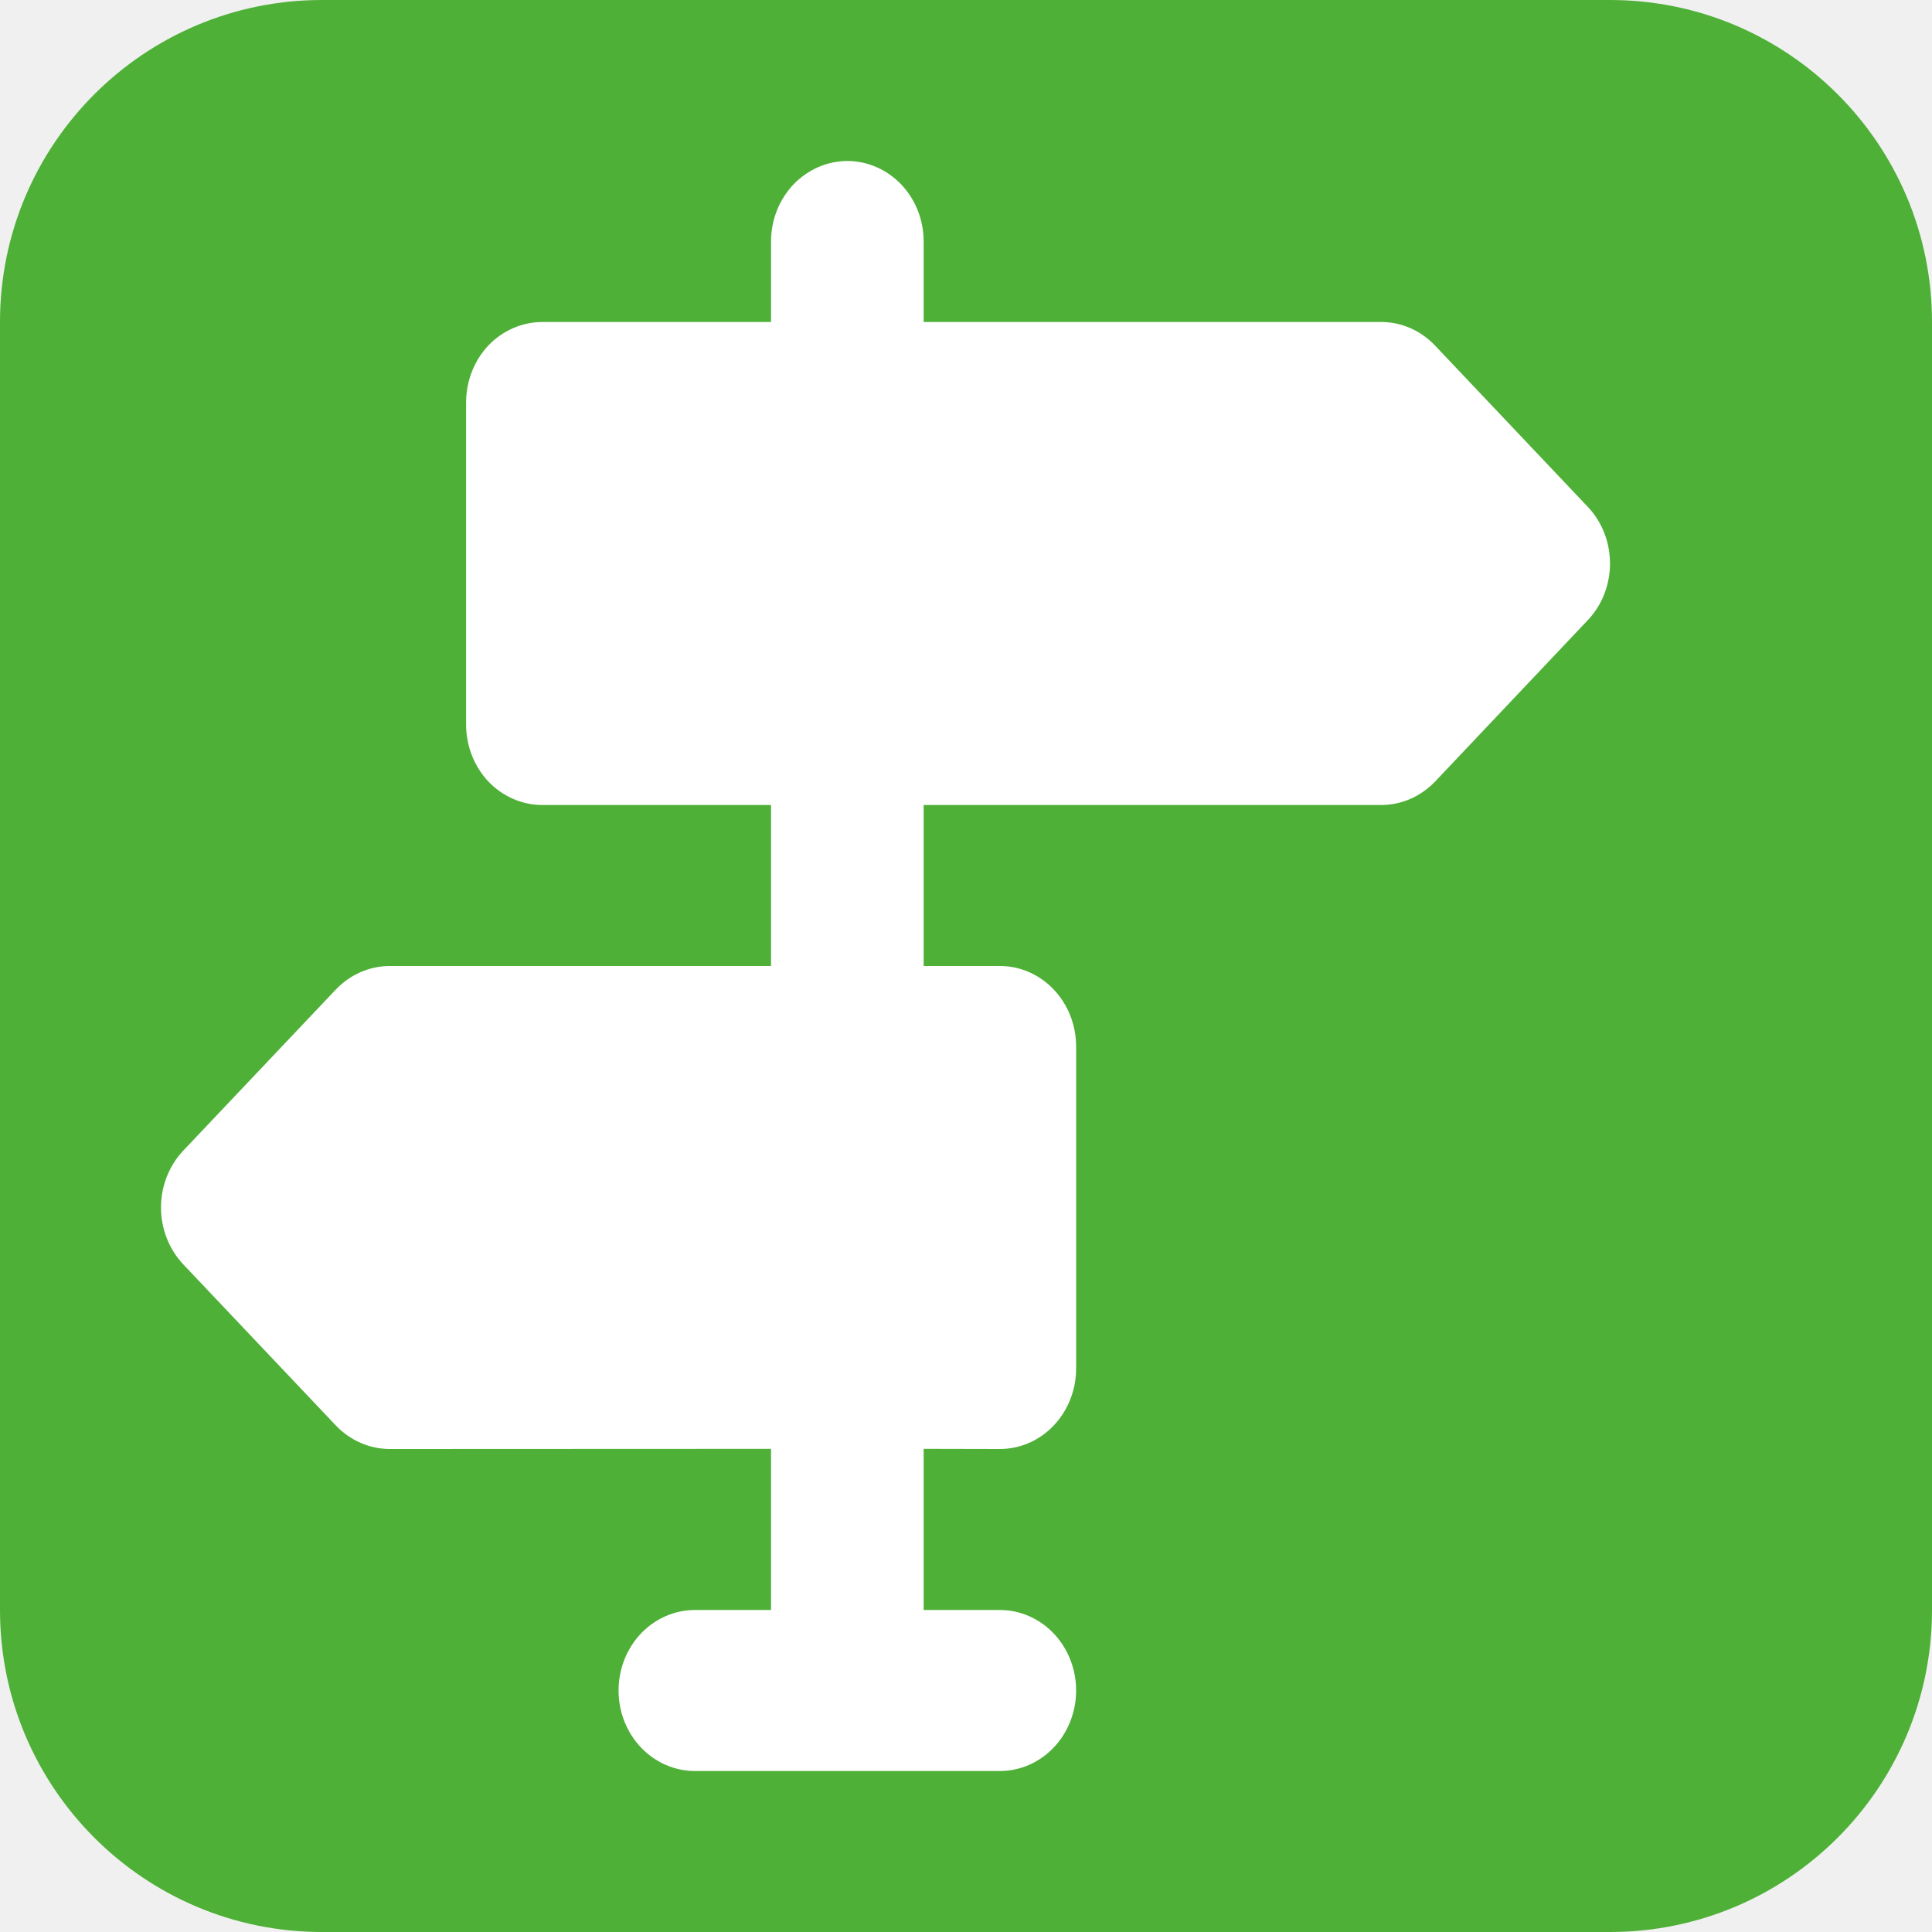
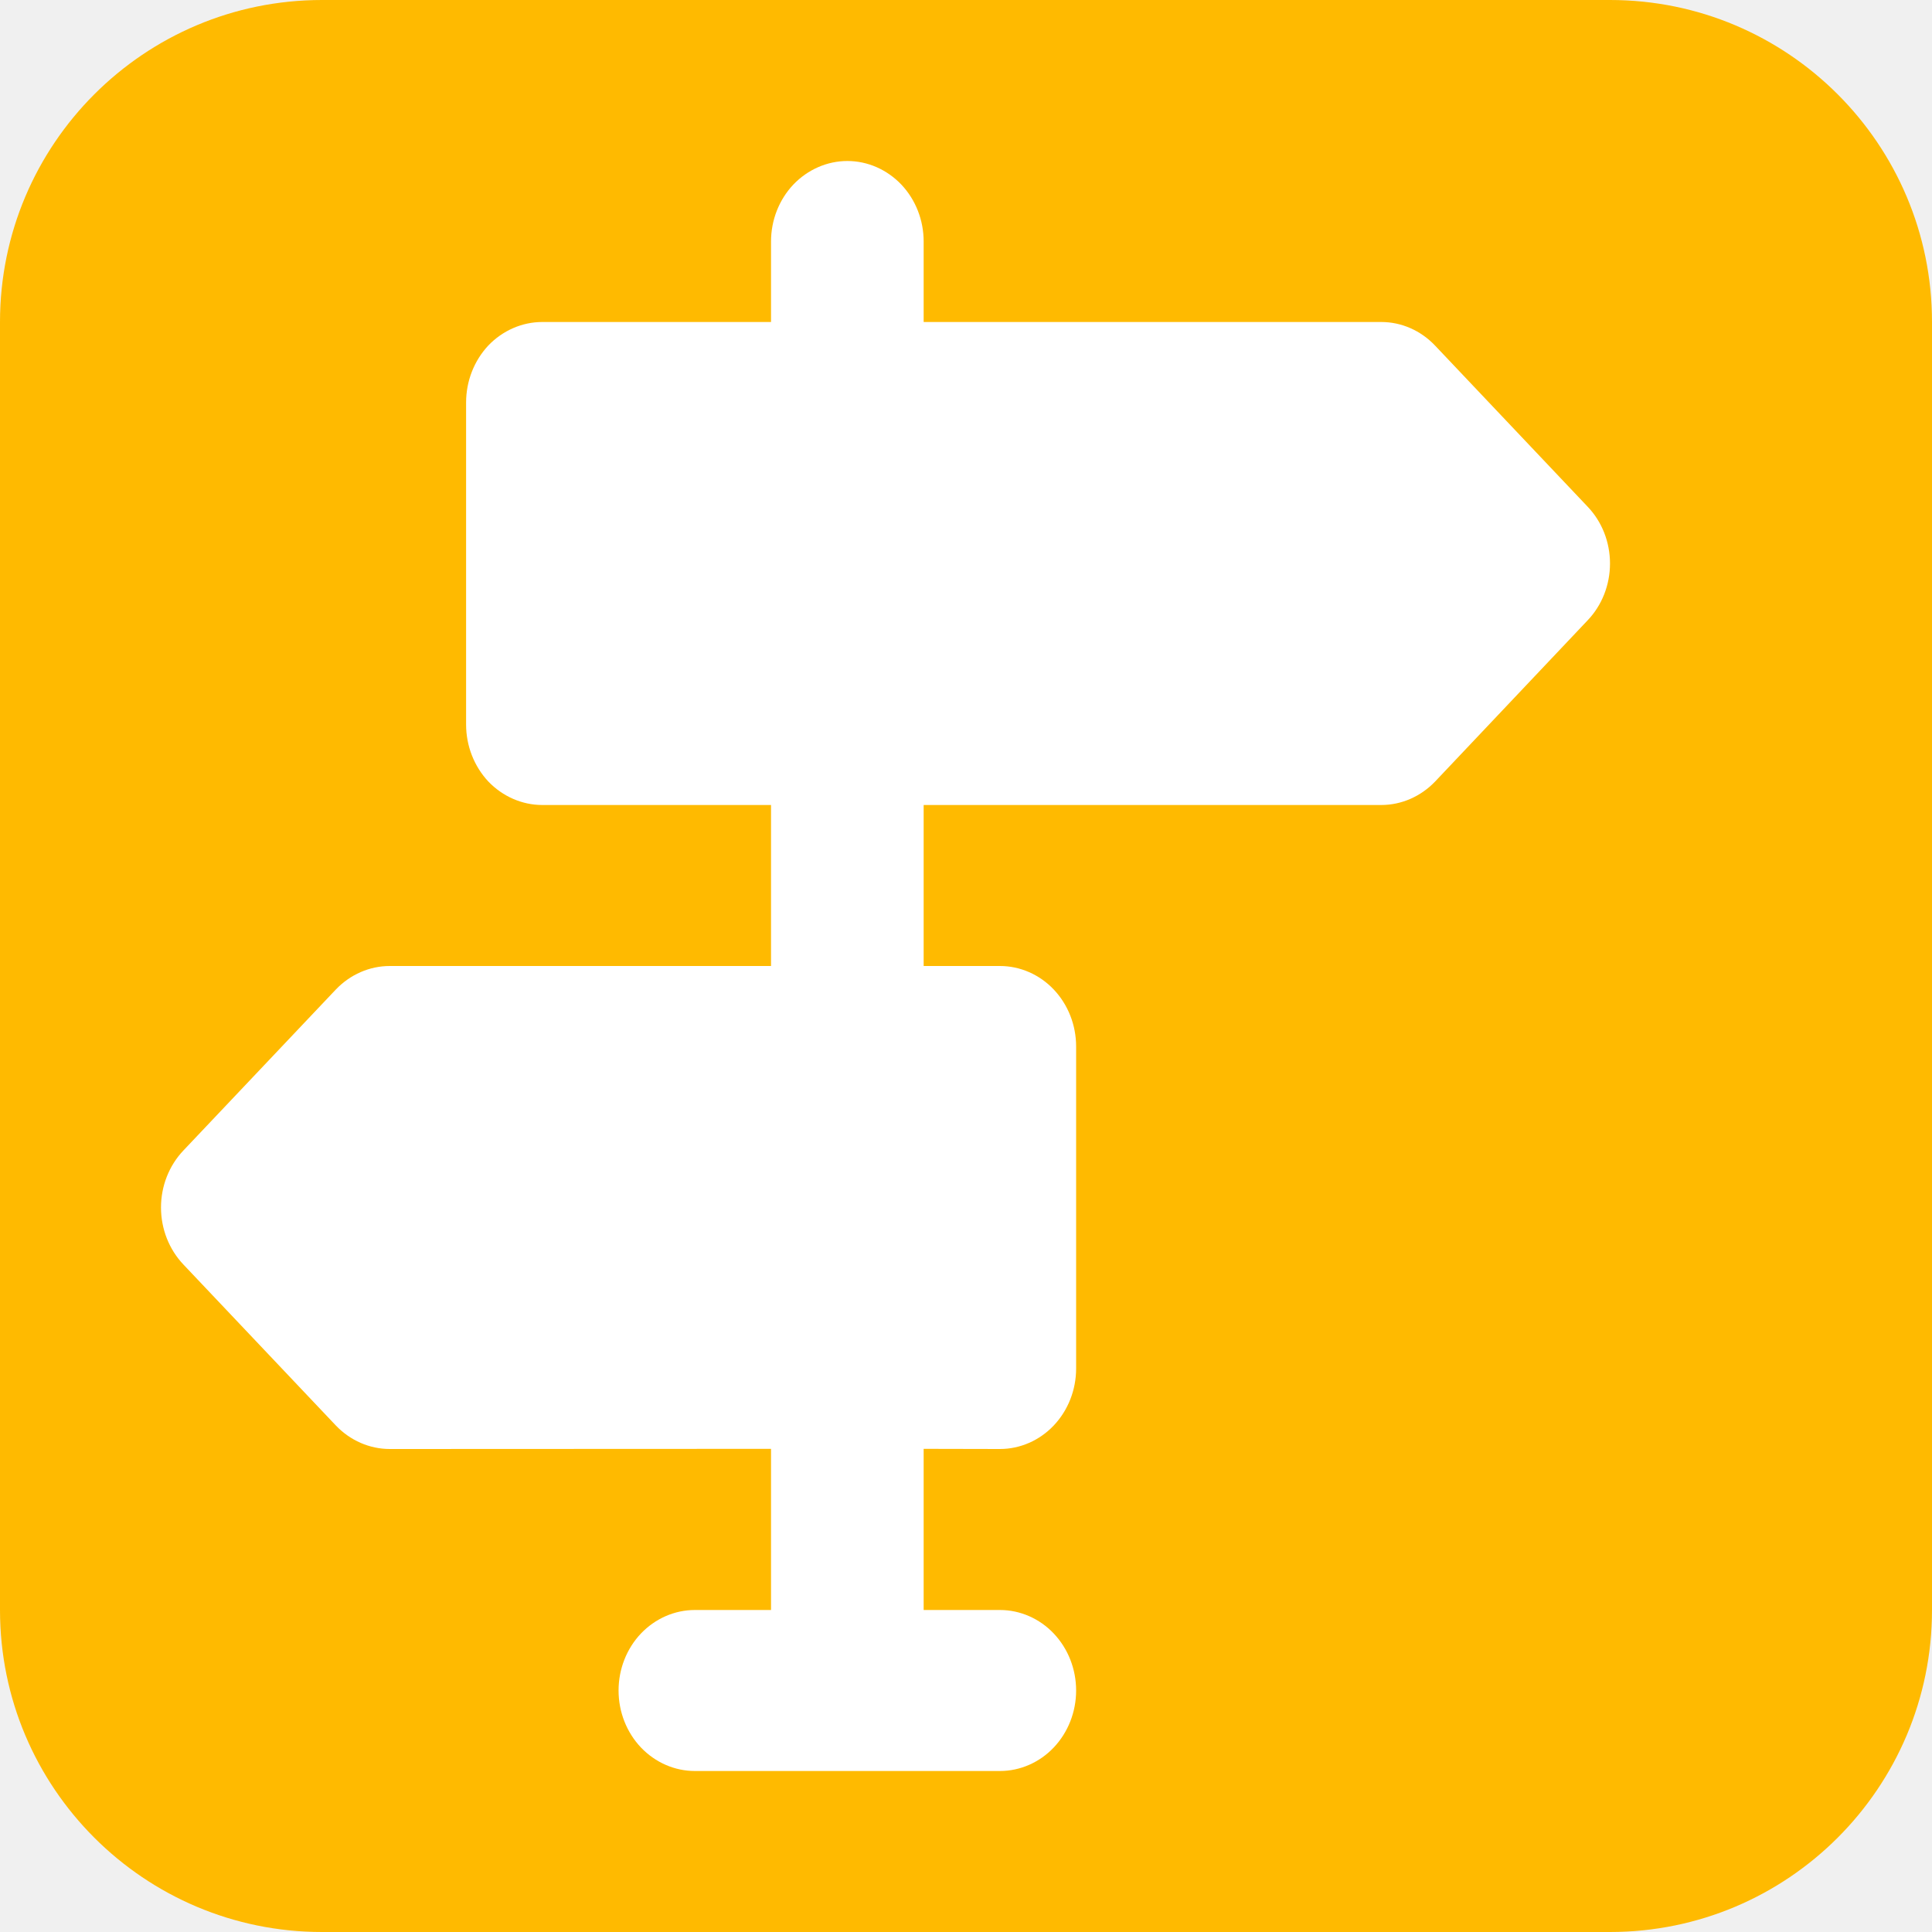
<svg xmlns="http://www.w3.org/2000/svg" width="12" height="12" viewBox="0 0 12 12" fill="none">
-   <rect width="12" height="12" rx="2" fill="#4EB036" />
+   <rect width="12" height="12" rx="2" fill="#FFBA00" />
  <path d="M4.316 11C4.19 11 4.07 10.947 3.981 10.854C3.892 10.76 3.842 10.633 3.842 10.5C3.842 10.367 3.892 10.24 3.981 10.146C4.07 10.053 4.19 10 4.316 10H4.789V8.999L2.421 9C2.295 9 2.175 8.947 2.086 8.854L1.139 7.854C1.05 7.76 1 7.633 1 7.5C1 7.367 1.05 7.24 1.139 7.146L2.086 6.146C2.175 6.053 2.295 6 2.421 6L4.789 6V5H3.368C3.243 5 3.122 4.947 3.033 4.854C2.945 4.76 2.895 4.633 2.895 4.5V2.5C2.895 2.367 2.945 2.24 3.033 2.146C3.122 2.053 3.243 2 3.368 2H4.789V1.5C4.789 1.367 4.839 1.24 4.928 1.146C5.017 1.053 5.138 1 5.263 1C5.389 1 5.509 1.053 5.598 1.146C5.687 1.24 5.737 1.367 5.737 1.5V2H8.579C8.705 2 8.825 2.053 8.914 2.147L9.861 3.147C9.95 3.24 10 3.367 10 3.5C10 3.633 9.95 3.76 9.861 3.853L8.914 4.854C8.825 4.947 8.705 5 8.579 5H5.737V6L6.211 6C6.336 6 6.457 6.053 6.545 6.146C6.634 6.24 6.684 6.367 6.684 6.5V8.5C6.684 8.633 6.634 8.76 6.545 8.854C6.457 8.947 6.336 9 6.211 9L5.737 8.999V10H6.211C6.336 10 6.457 10.053 6.545 10.146C6.634 10.24 6.684 10.367 6.684 10.5C6.684 10.633 6.634 10.76 6.545 10.854C6.457 10.947 6.336 11 6.211 11H4.316Z" fill="white" />
</svg>
